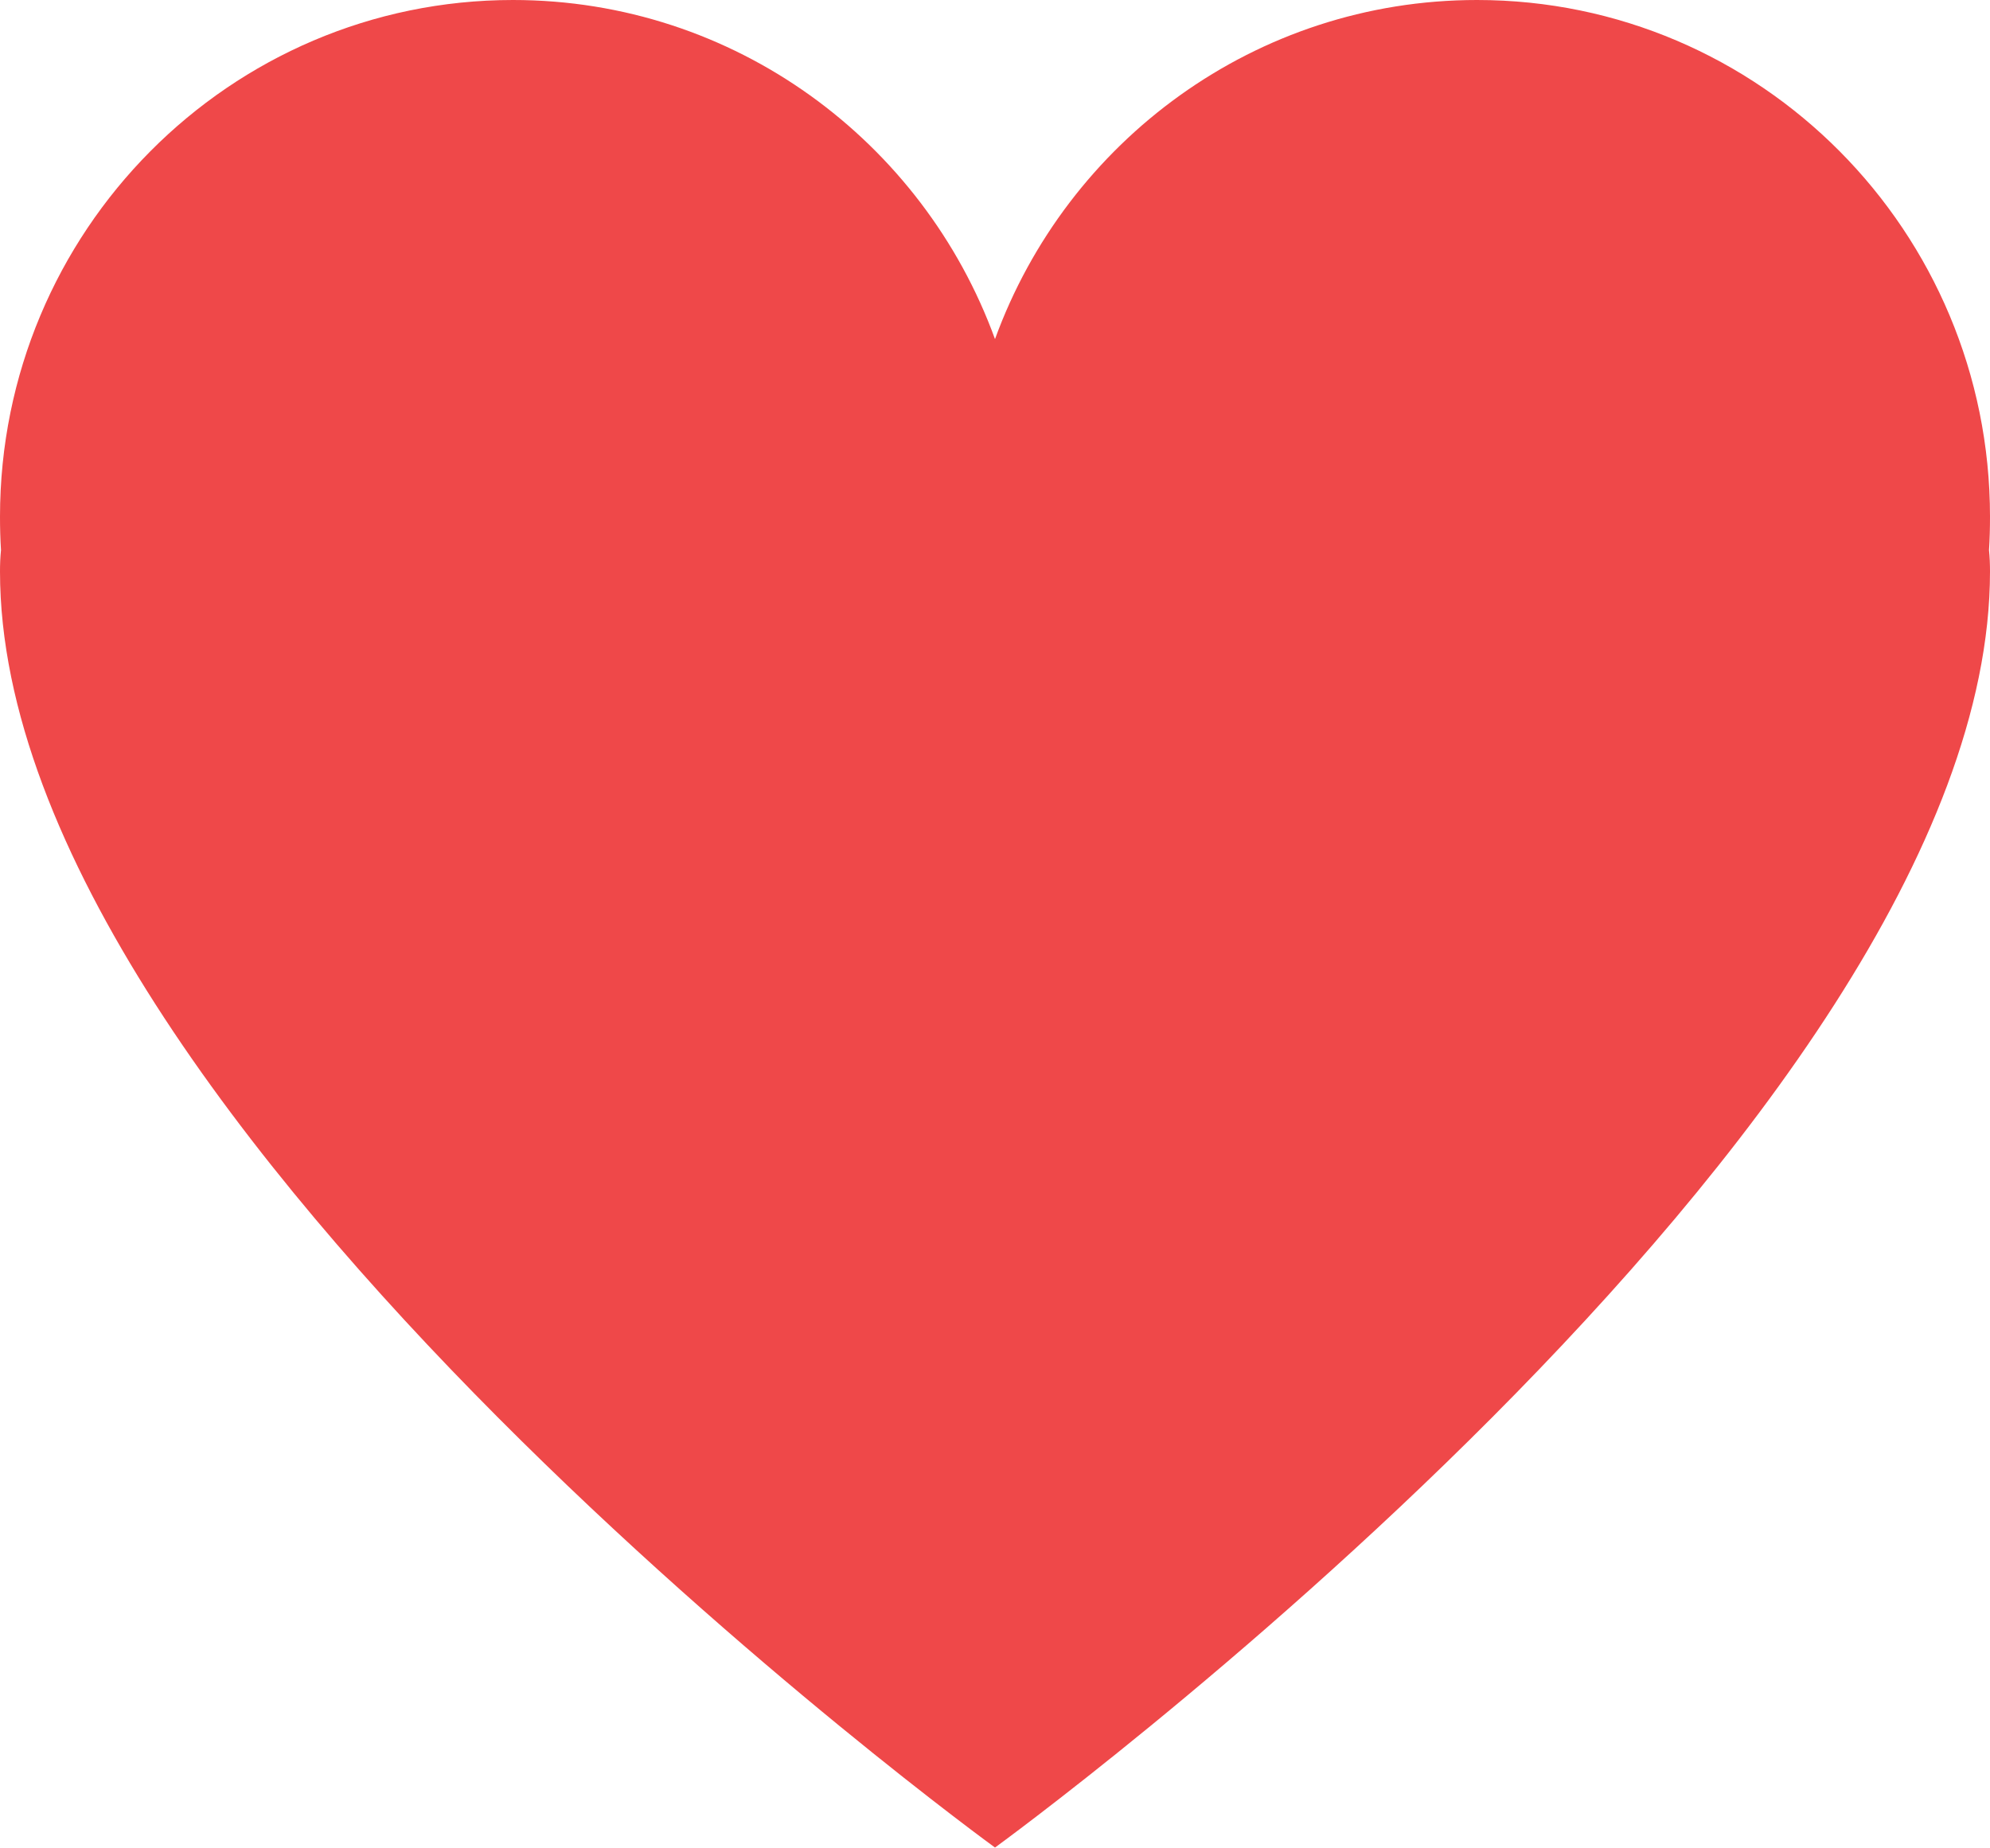
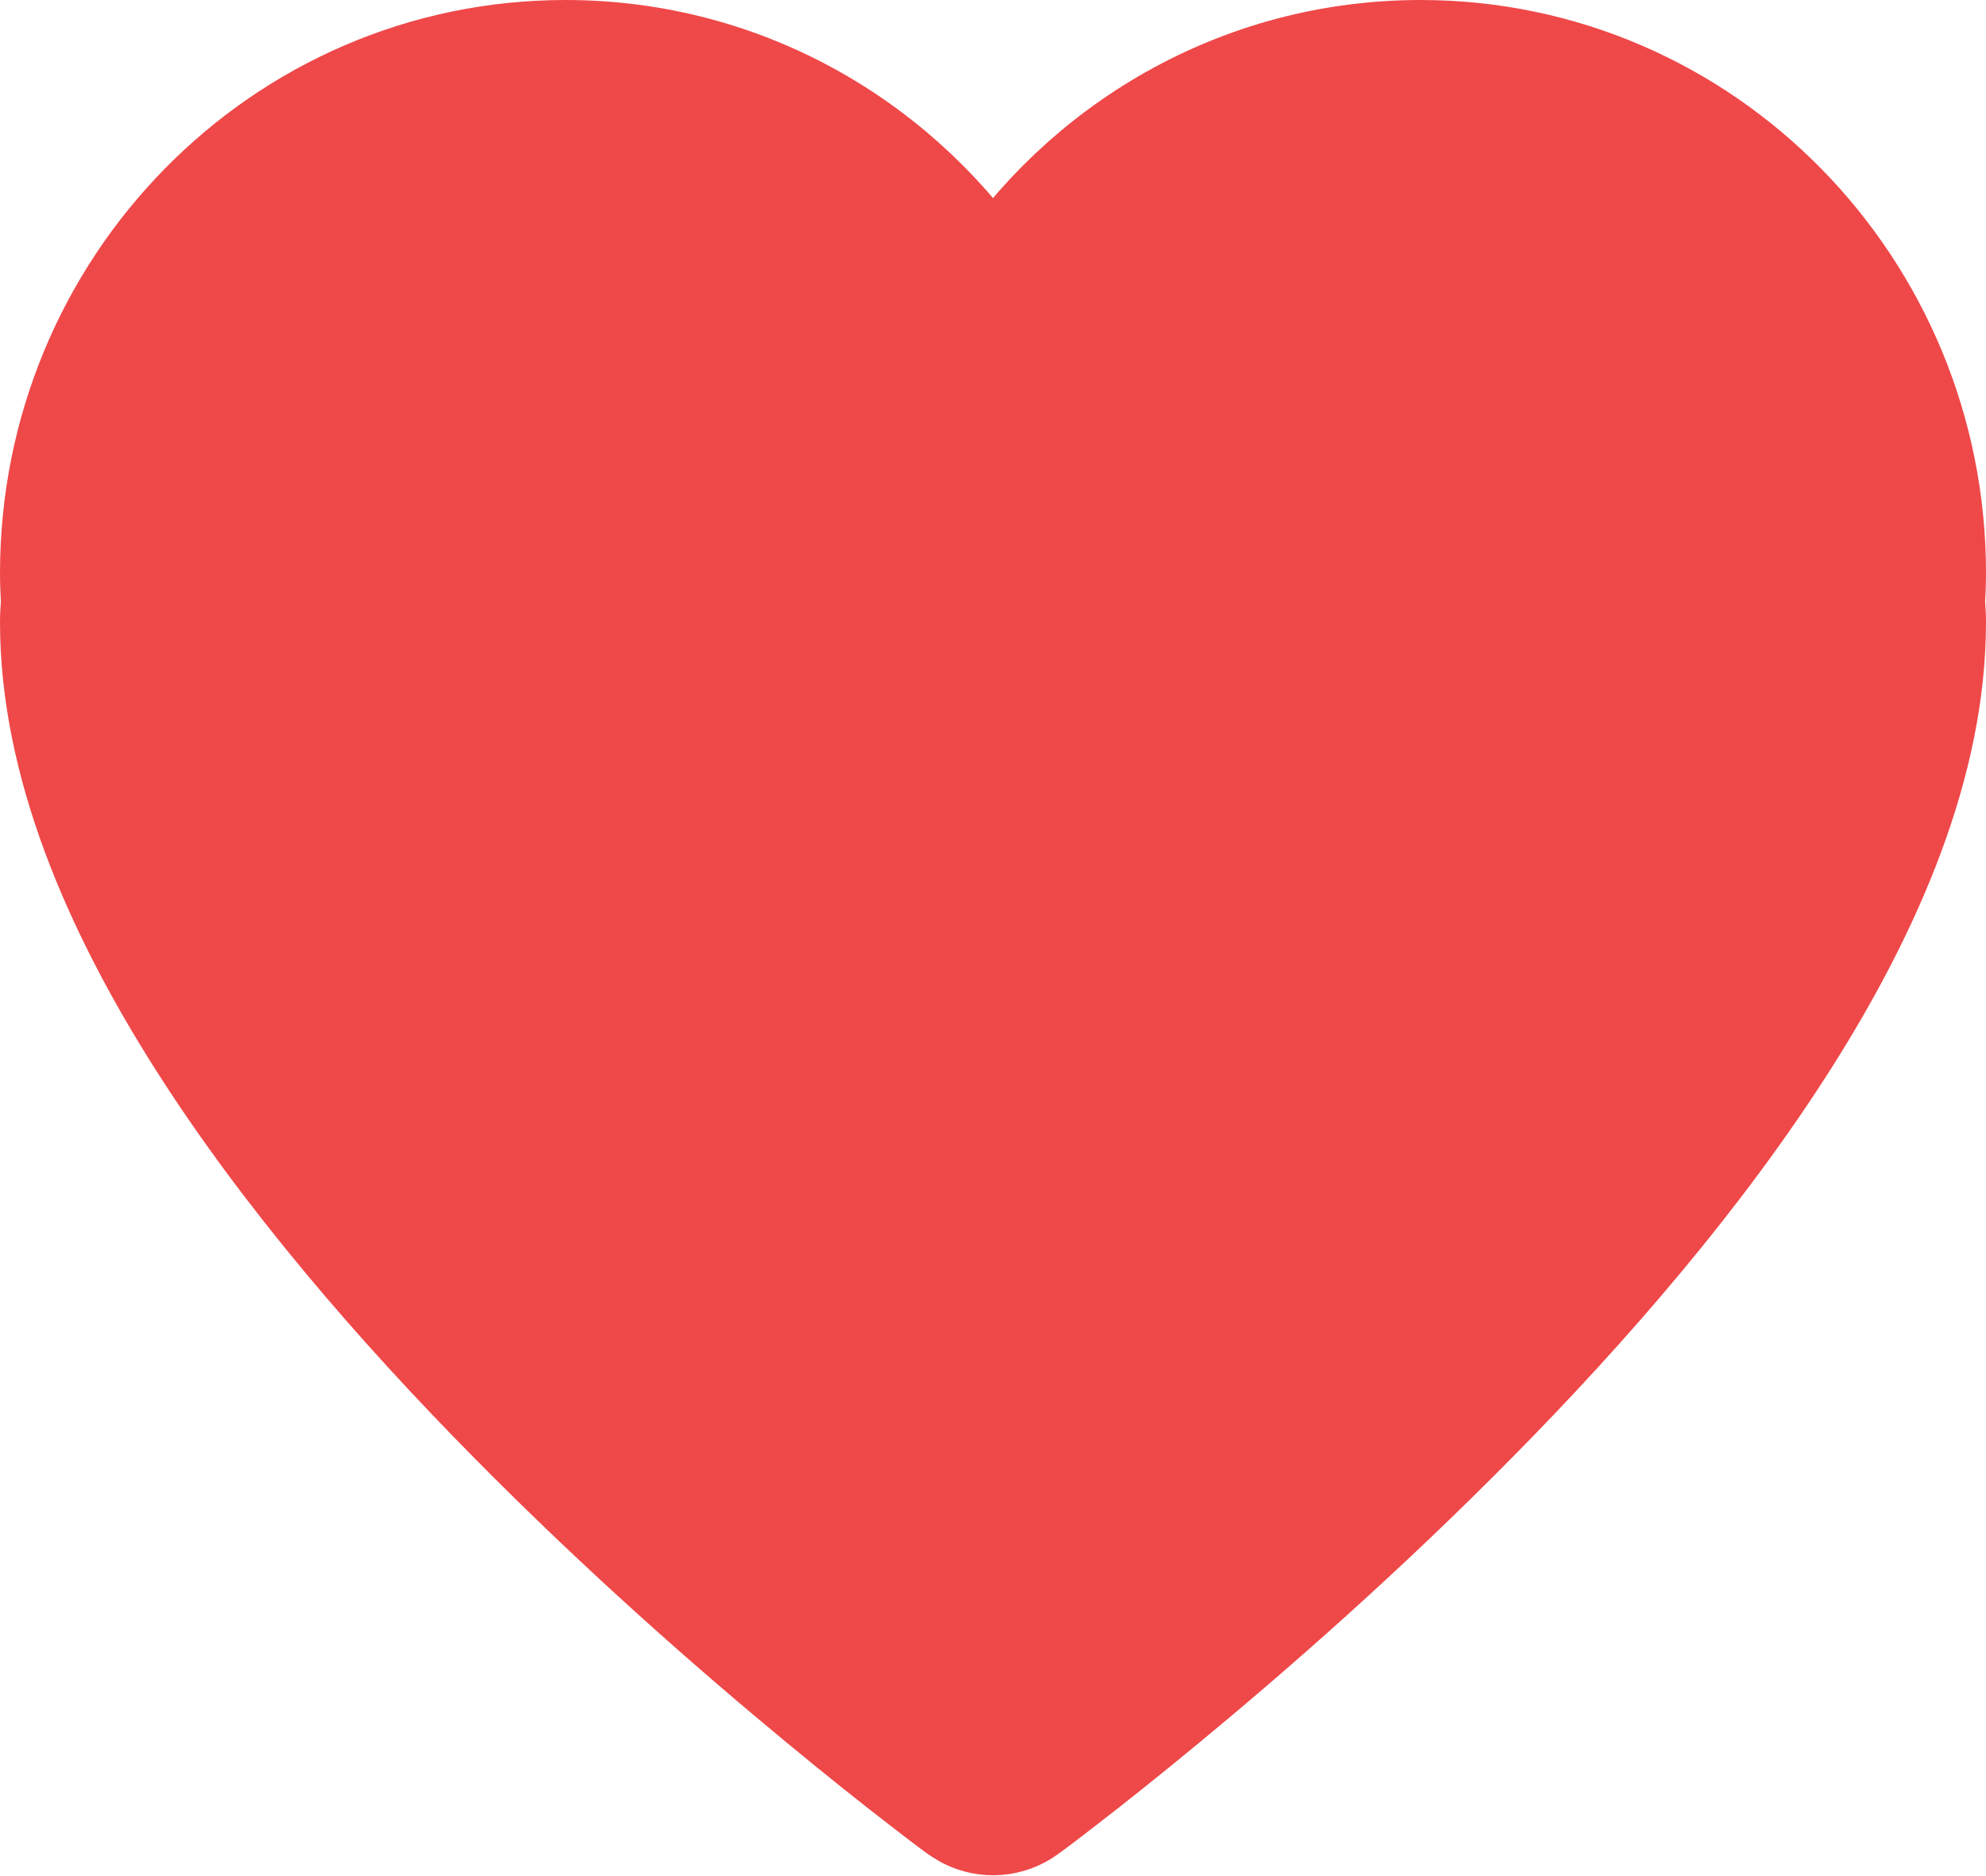
- <svg xmlns="http://www.w3.org/2000/svg" width="14" height="13" viewBox="0 0 14 13" fill="none">
-   <path fill-rule="evenodd" clip-rule="evenodd" d="M13.993 3.871C13.998 3.919 14 3.969 14 4.021C14 7.915 7 13 7 13C7 13 0 7.915 0 4.021C0 3.969 0.002 3.919 0.007 3.871C0.002 3.793 0 3.714 0 3.636C0 1.628 1.616 0 3.609 0C5.167 0 6.494 0.994 7 2.386C7.506 0.994 8.833 0 10.391 0C12.384 0 14 1.628 14 3.636C14 3.715 13.998 3.793 13.993 3.871Z" fill="#EF4849" />
+ <svg xmlns="http://www.w3.org/2000/svg" width="18" height="17" viewBox="0 0 18 17" fill="none">
+   <path d="M12.875 0.5C15.437 0.5 17.5 2.61 17.5 5.195C17.5 5.284 17.496 5.373 17.491 5.461C17.496 5.52 17.5 5.579 17.5 5.64C17.5 6.902 16.943 8.207 16.172 9.422C15.396 10.645 14.37 11.828 13.356 12.855C12.341 13.885 11.327 14.771 10.568 15.398C10.189 15.712 9.872 15.963 9.649 16.135C9.538 16.221 9.451 16.288 9.391 16.333C9.361 16.356 9.337 16.373 9.321 16.385C9.313 16.391 9.307 16.395 9.303 16.398C9.301 16.4 9.299 16.401 9.298 16.401L9.296 16.402V16.403C9.142 16.516 8.94 16.53 8.773 16.445L8.704 16.403L8.702 16.401C8.701 16.401 8.699 16.4 8.697 16.398C8.693 16.395 8.687 16.391 8.679 16.385C8.663 16.373 8.639 16.356 8.609 16.333C8.549 16.288 8.462 16.221 8.351 16.135C8.128 15.963 7.811 15.712 7.432 15.398C6.673 14.771 5.659 13.885 4.644 12.855C3.63 11.828 2.604 10.645 1.828 9.422C1.057 8.207 0.5 6.902 0.5 5.64C0.5 5.579 0.504 5.519 0.509 5.46C0.504 5.372 0.5 5.284 0.5 5.195C0.5 2.61 2.563 0.5 5.125 0.5C6.751 0.5 8.176 1.35 9 2.631C9.824 1.35 11.249 0.5 12.875 0.5Z" fill="#EF4849" stroke="#EF4849" stroke-linejoin="round" />
</svg>
